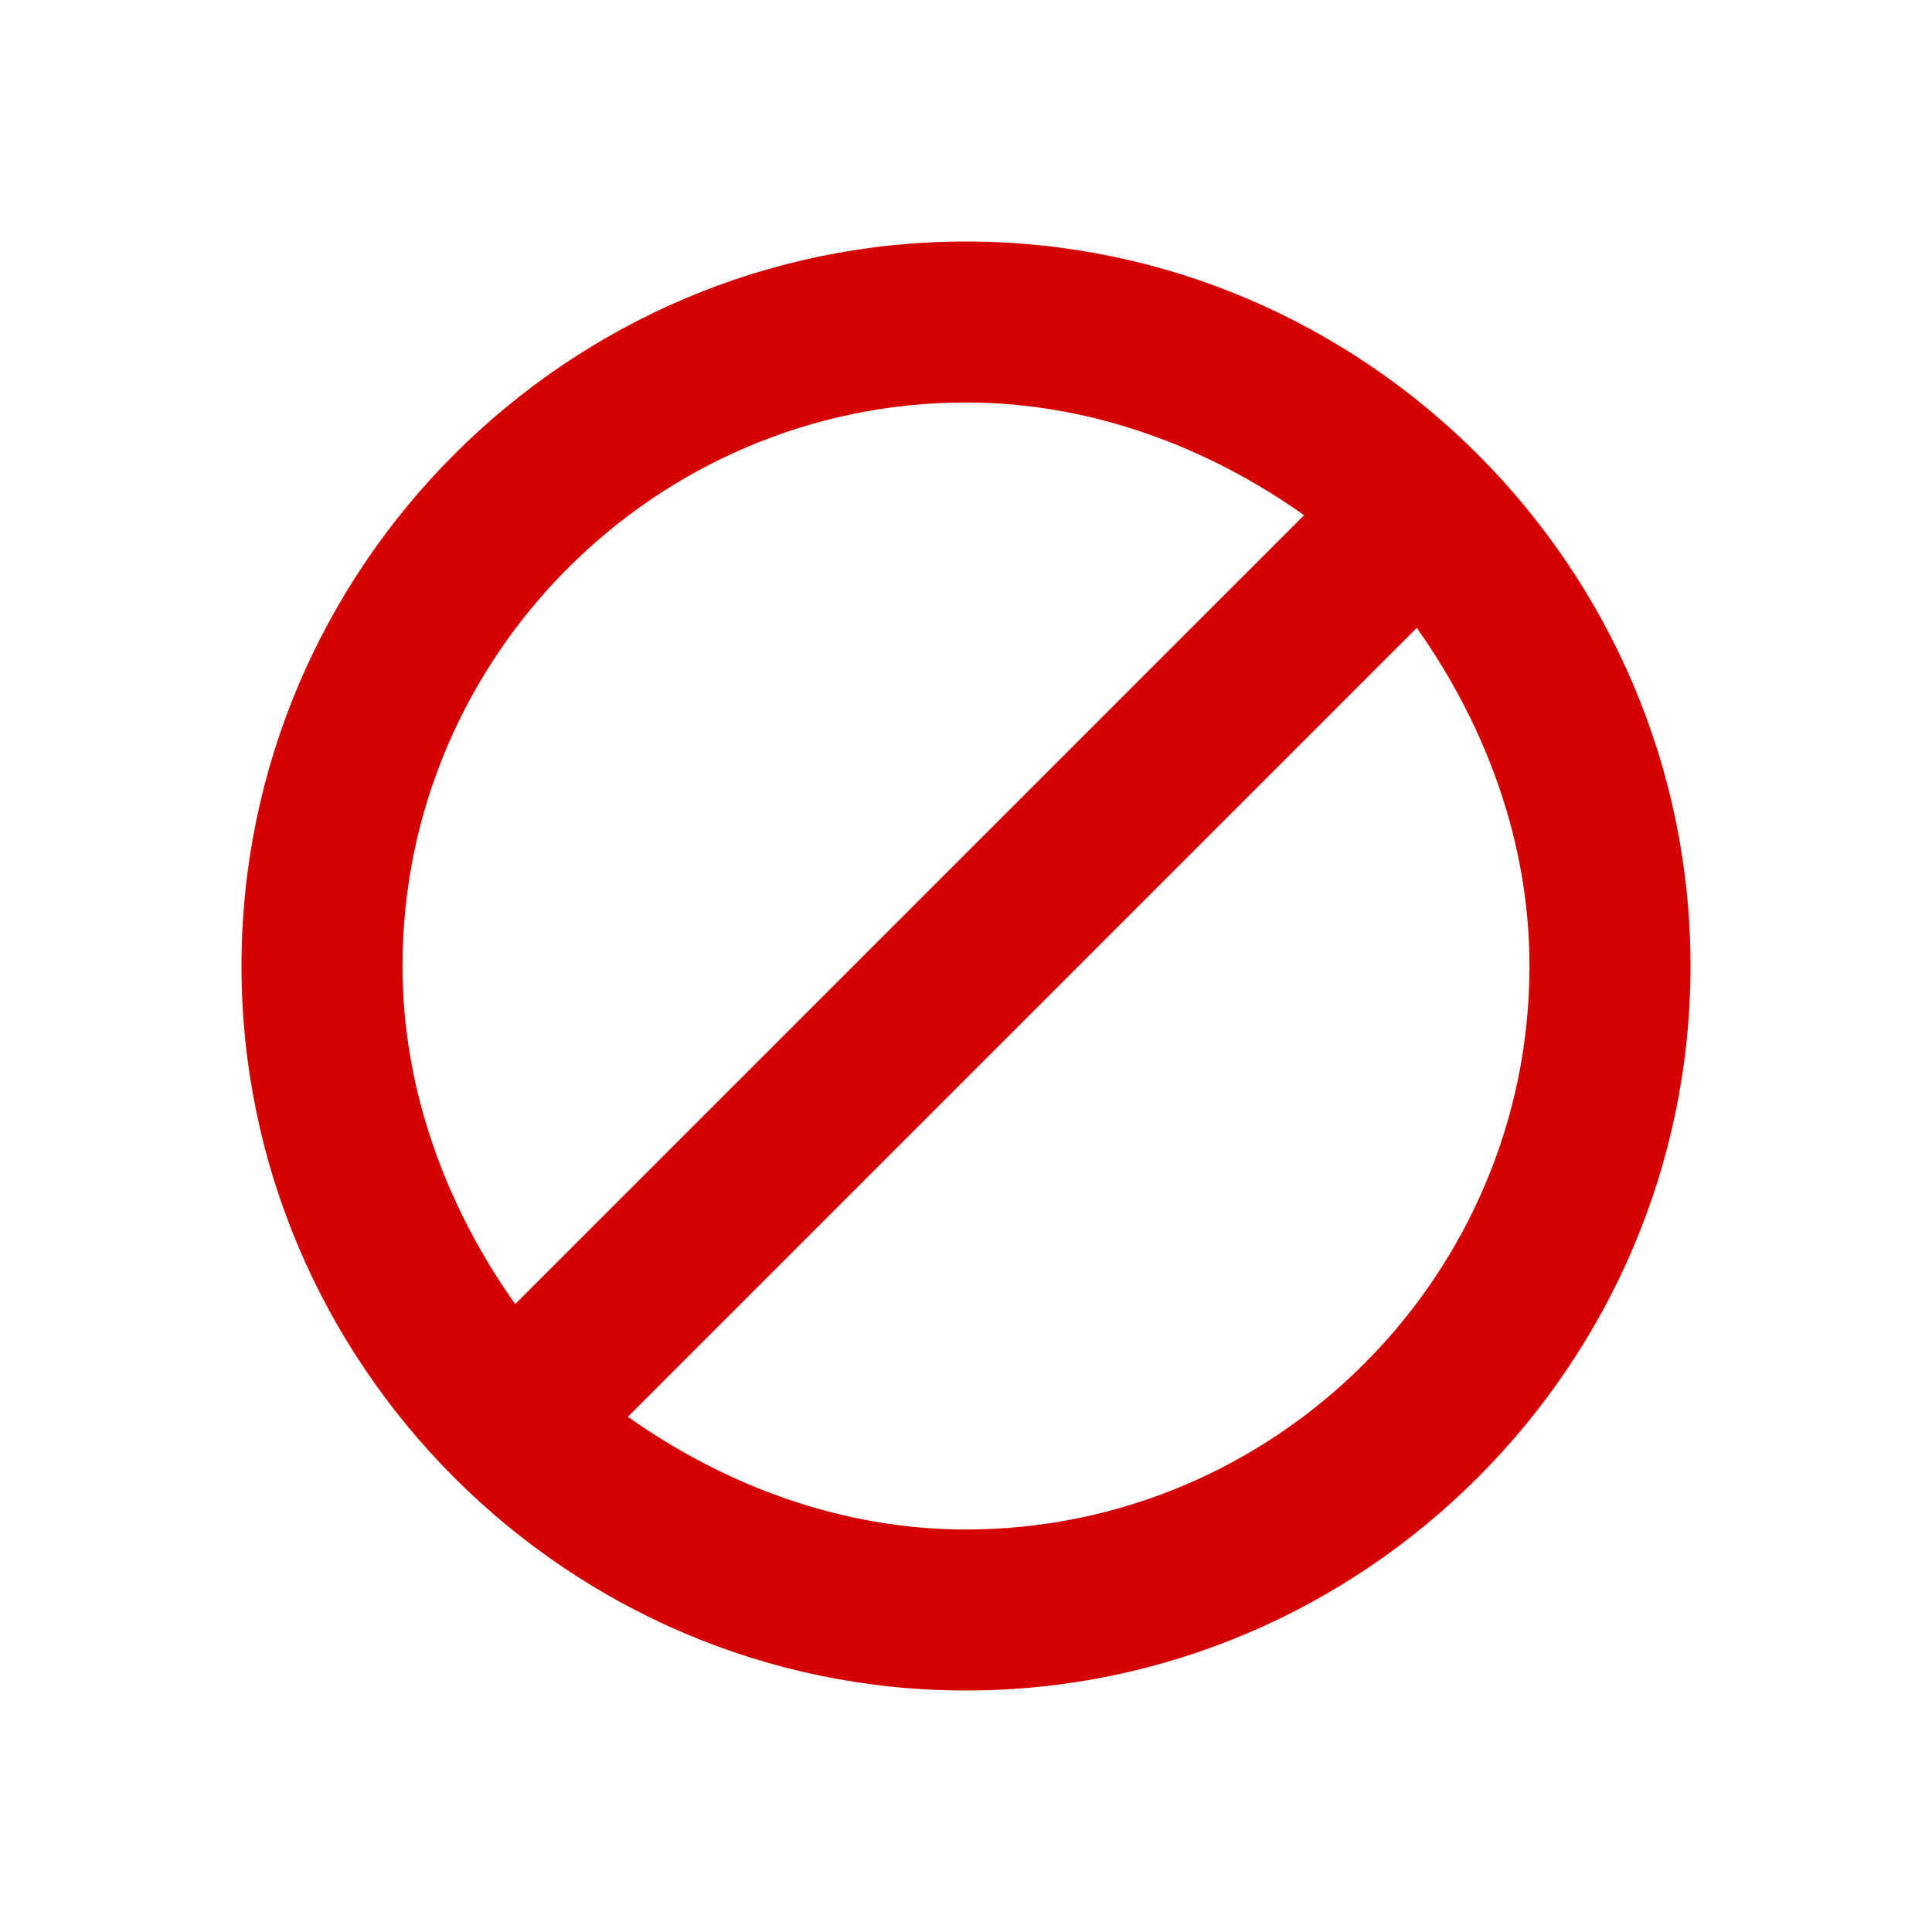
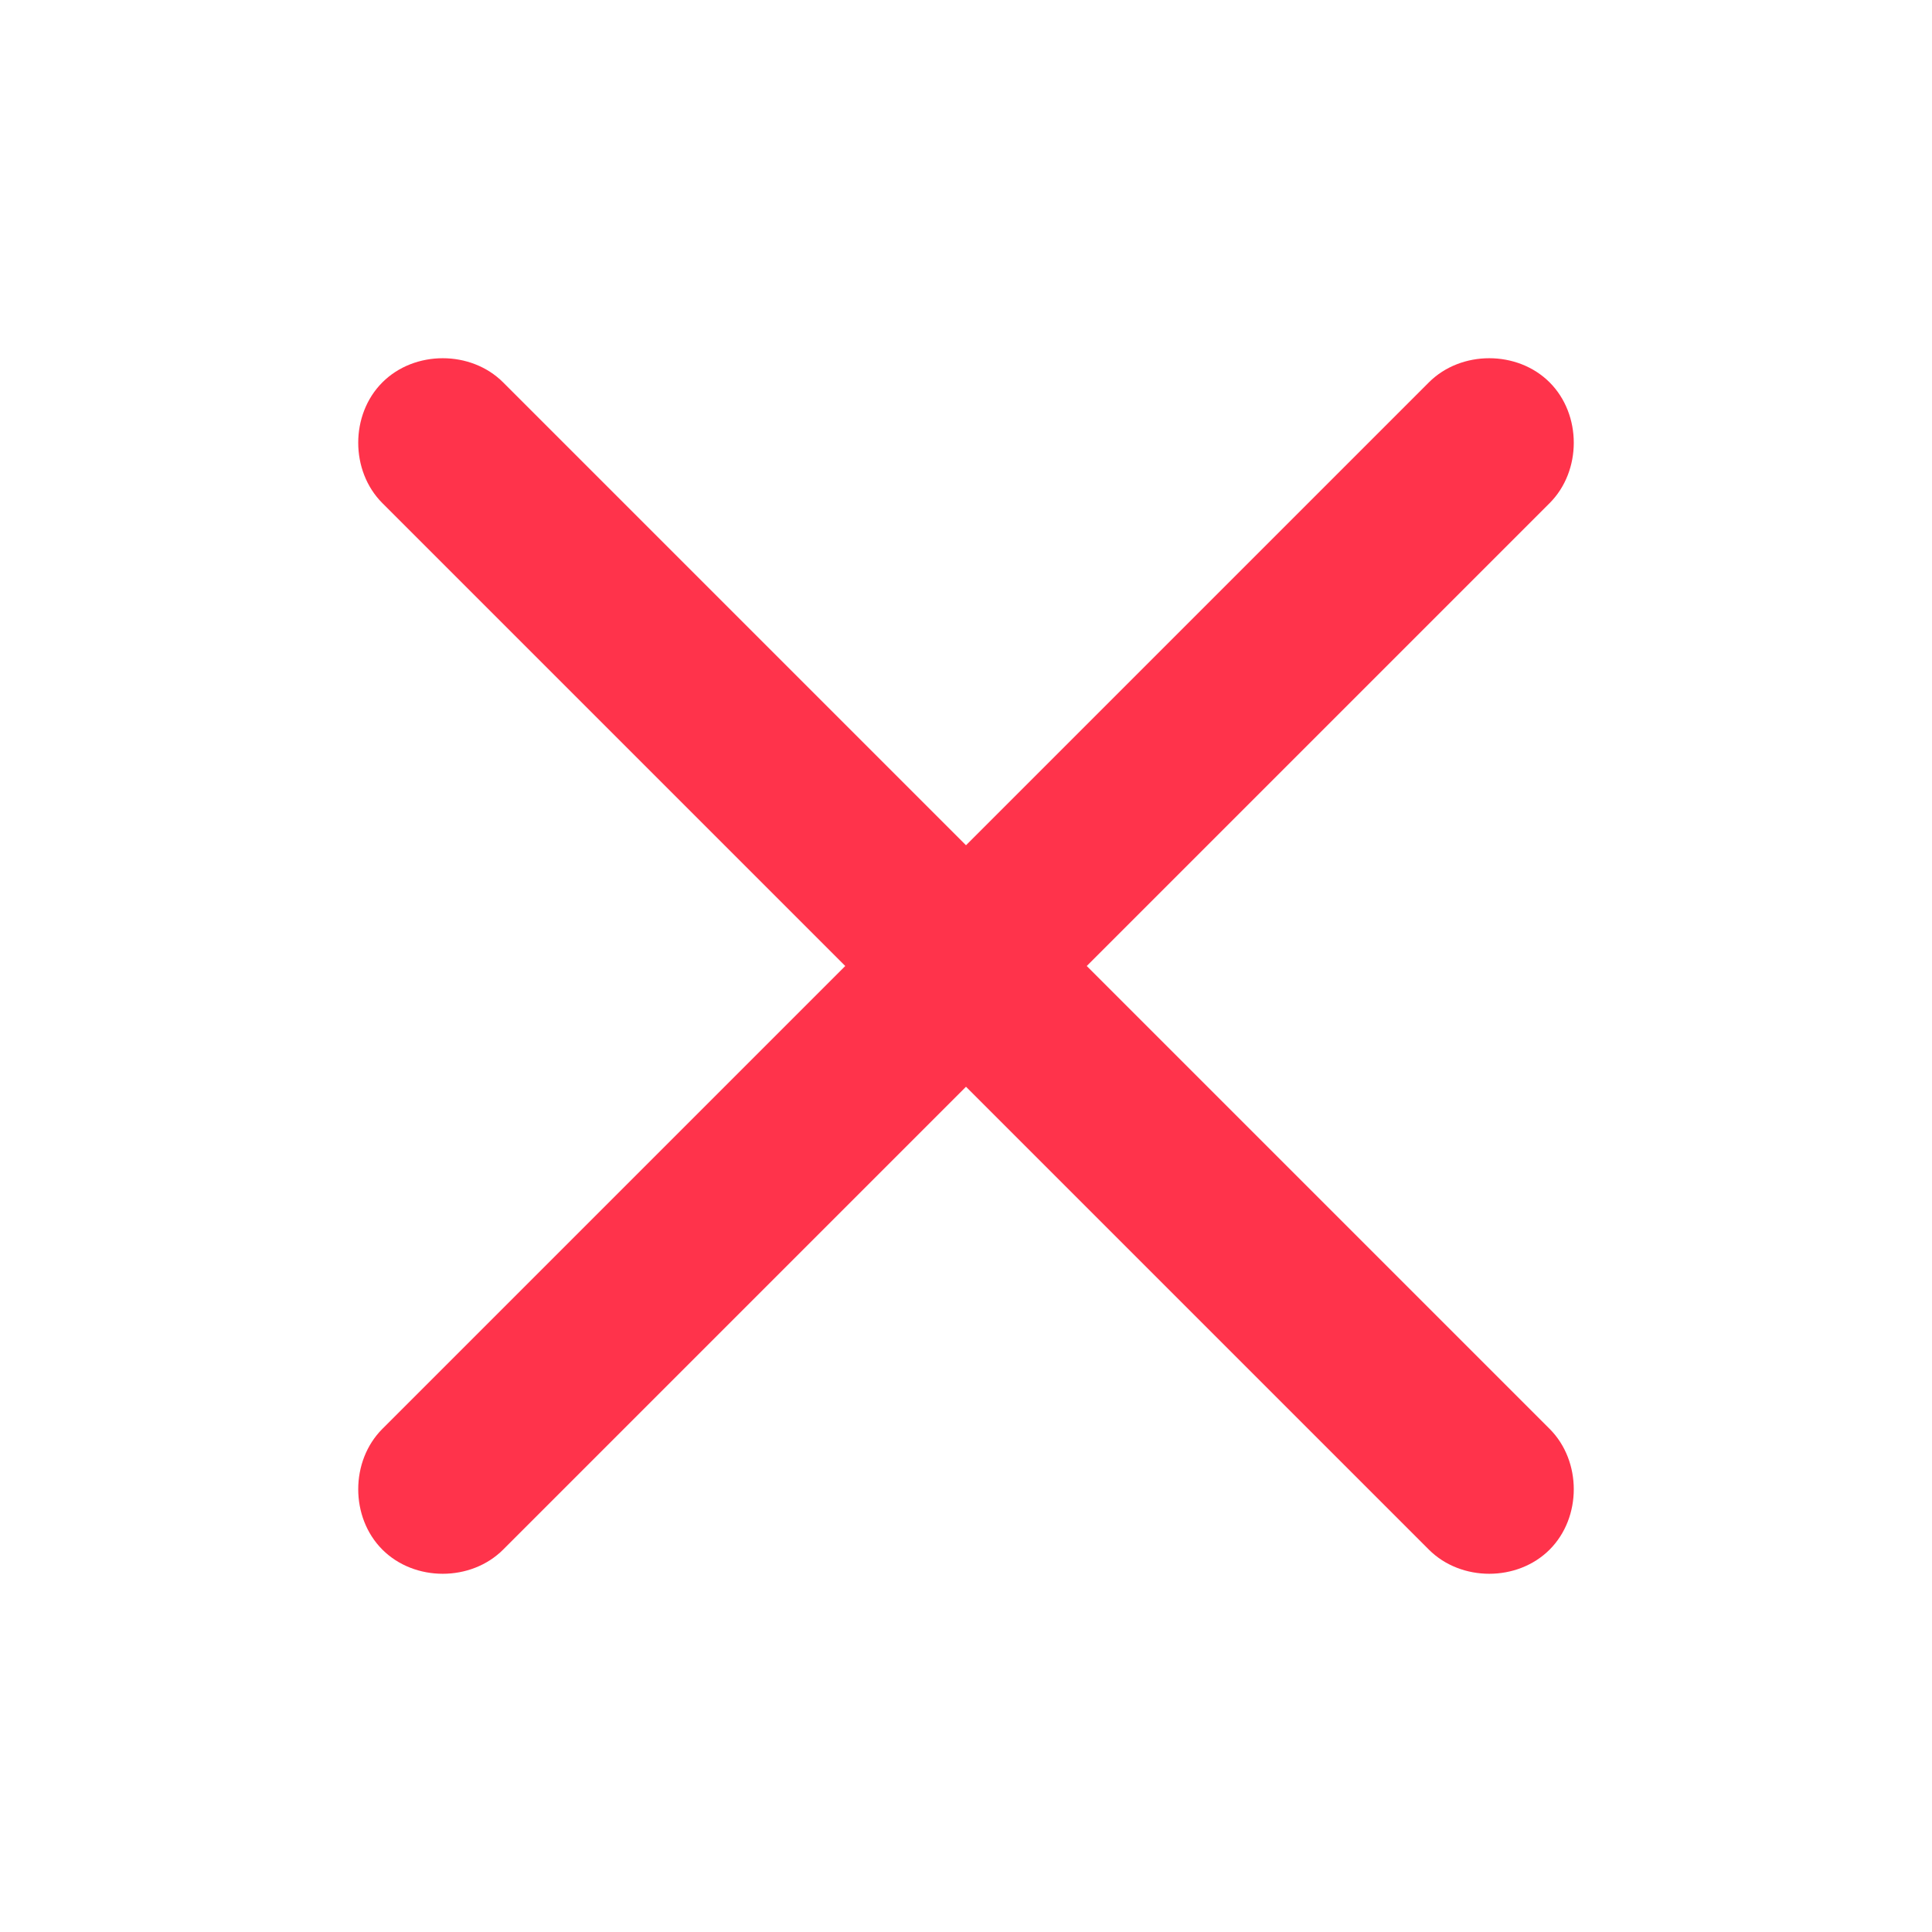
- <svg xmlns="http://www.w3.org/2000/svg" version="1" viewBox="0 0 48 48" enable-background="new 0 0 48 48">
-   <path fill="#D50000" d="M24,6C14.1,6,6,14.1,6,24s8.1,18,18,18s18-8.1,18-18S33.9,6,24,6z M24,10c3.1,0,6,1.1,8.4,2.8L12.8,32.4 C11.1,30,10,27.1,10,24C10,16.3,16.3,10,24,10z M24,38c-3.1,0-6-1.1-8.4-2.8l19.6-19.6C36.9,18,38,20.9,38,24C38,31.7,31.7,38,24,38 z" />
+ <svg xmlns="http://www.w3.org/2000/svg" viewBox="0 0 48 48" width="48px" height="48px">
+   <path fill="#FF334B" d="M 12.5 9.5 C 11.7 8.7 10.3 8.7 9.5 9.5 C 8.7 10.3 8.7 11.7 9.5 12.5 L 21.0 24.0 L 9.5 35.5 C 8.7 36.3 8.7 37.7 9.5 38.5 C 10.3 39.3 11.7 39.3 12.5 38.5 L 24.0 27.0 L 35.5 38.5 C 36.3 39.3 37.7 39.3 38.5 38.5 C 39.3 37.7 39.3 36.3 38.5 35.5 L 27.0 24.0 L 38.5 12.5 C 39.3 11.7 39.3 10.3 38.5 9.5 C 37.7 8.7 36.3 8.7 35.5 9.5 L 24.0 21.0 L 12.5 9.5 Z" />
</svg>
